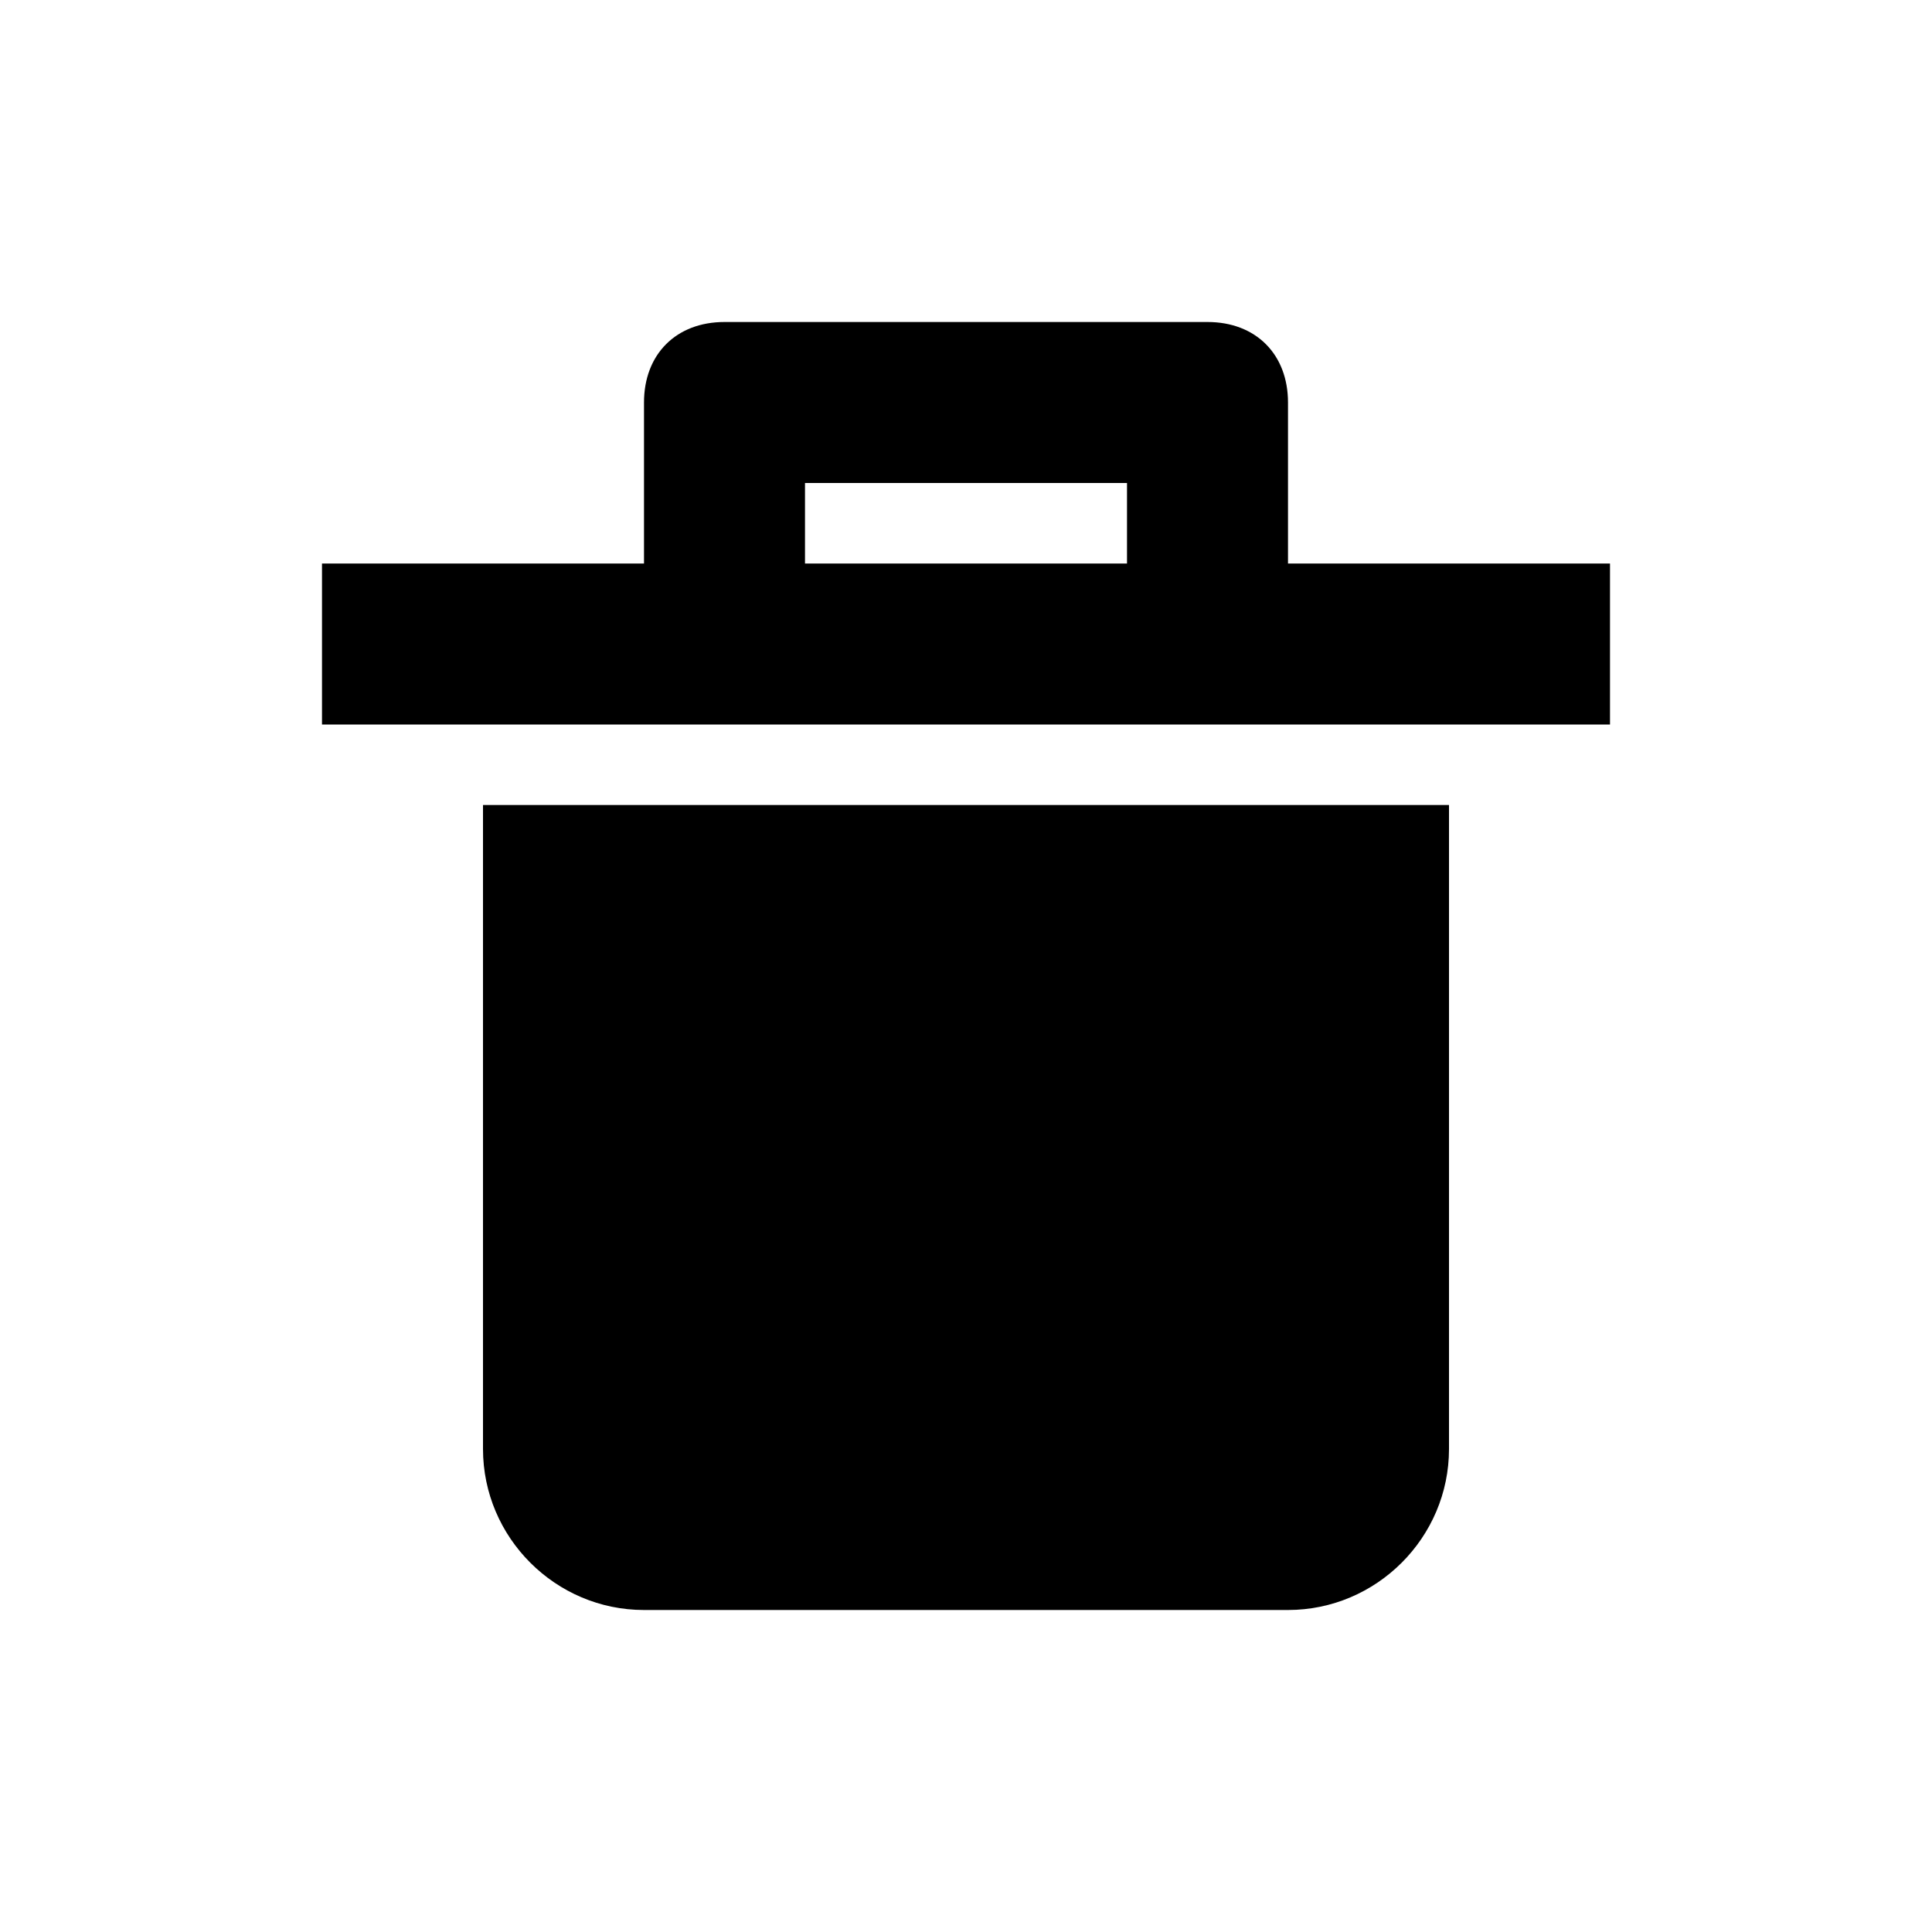
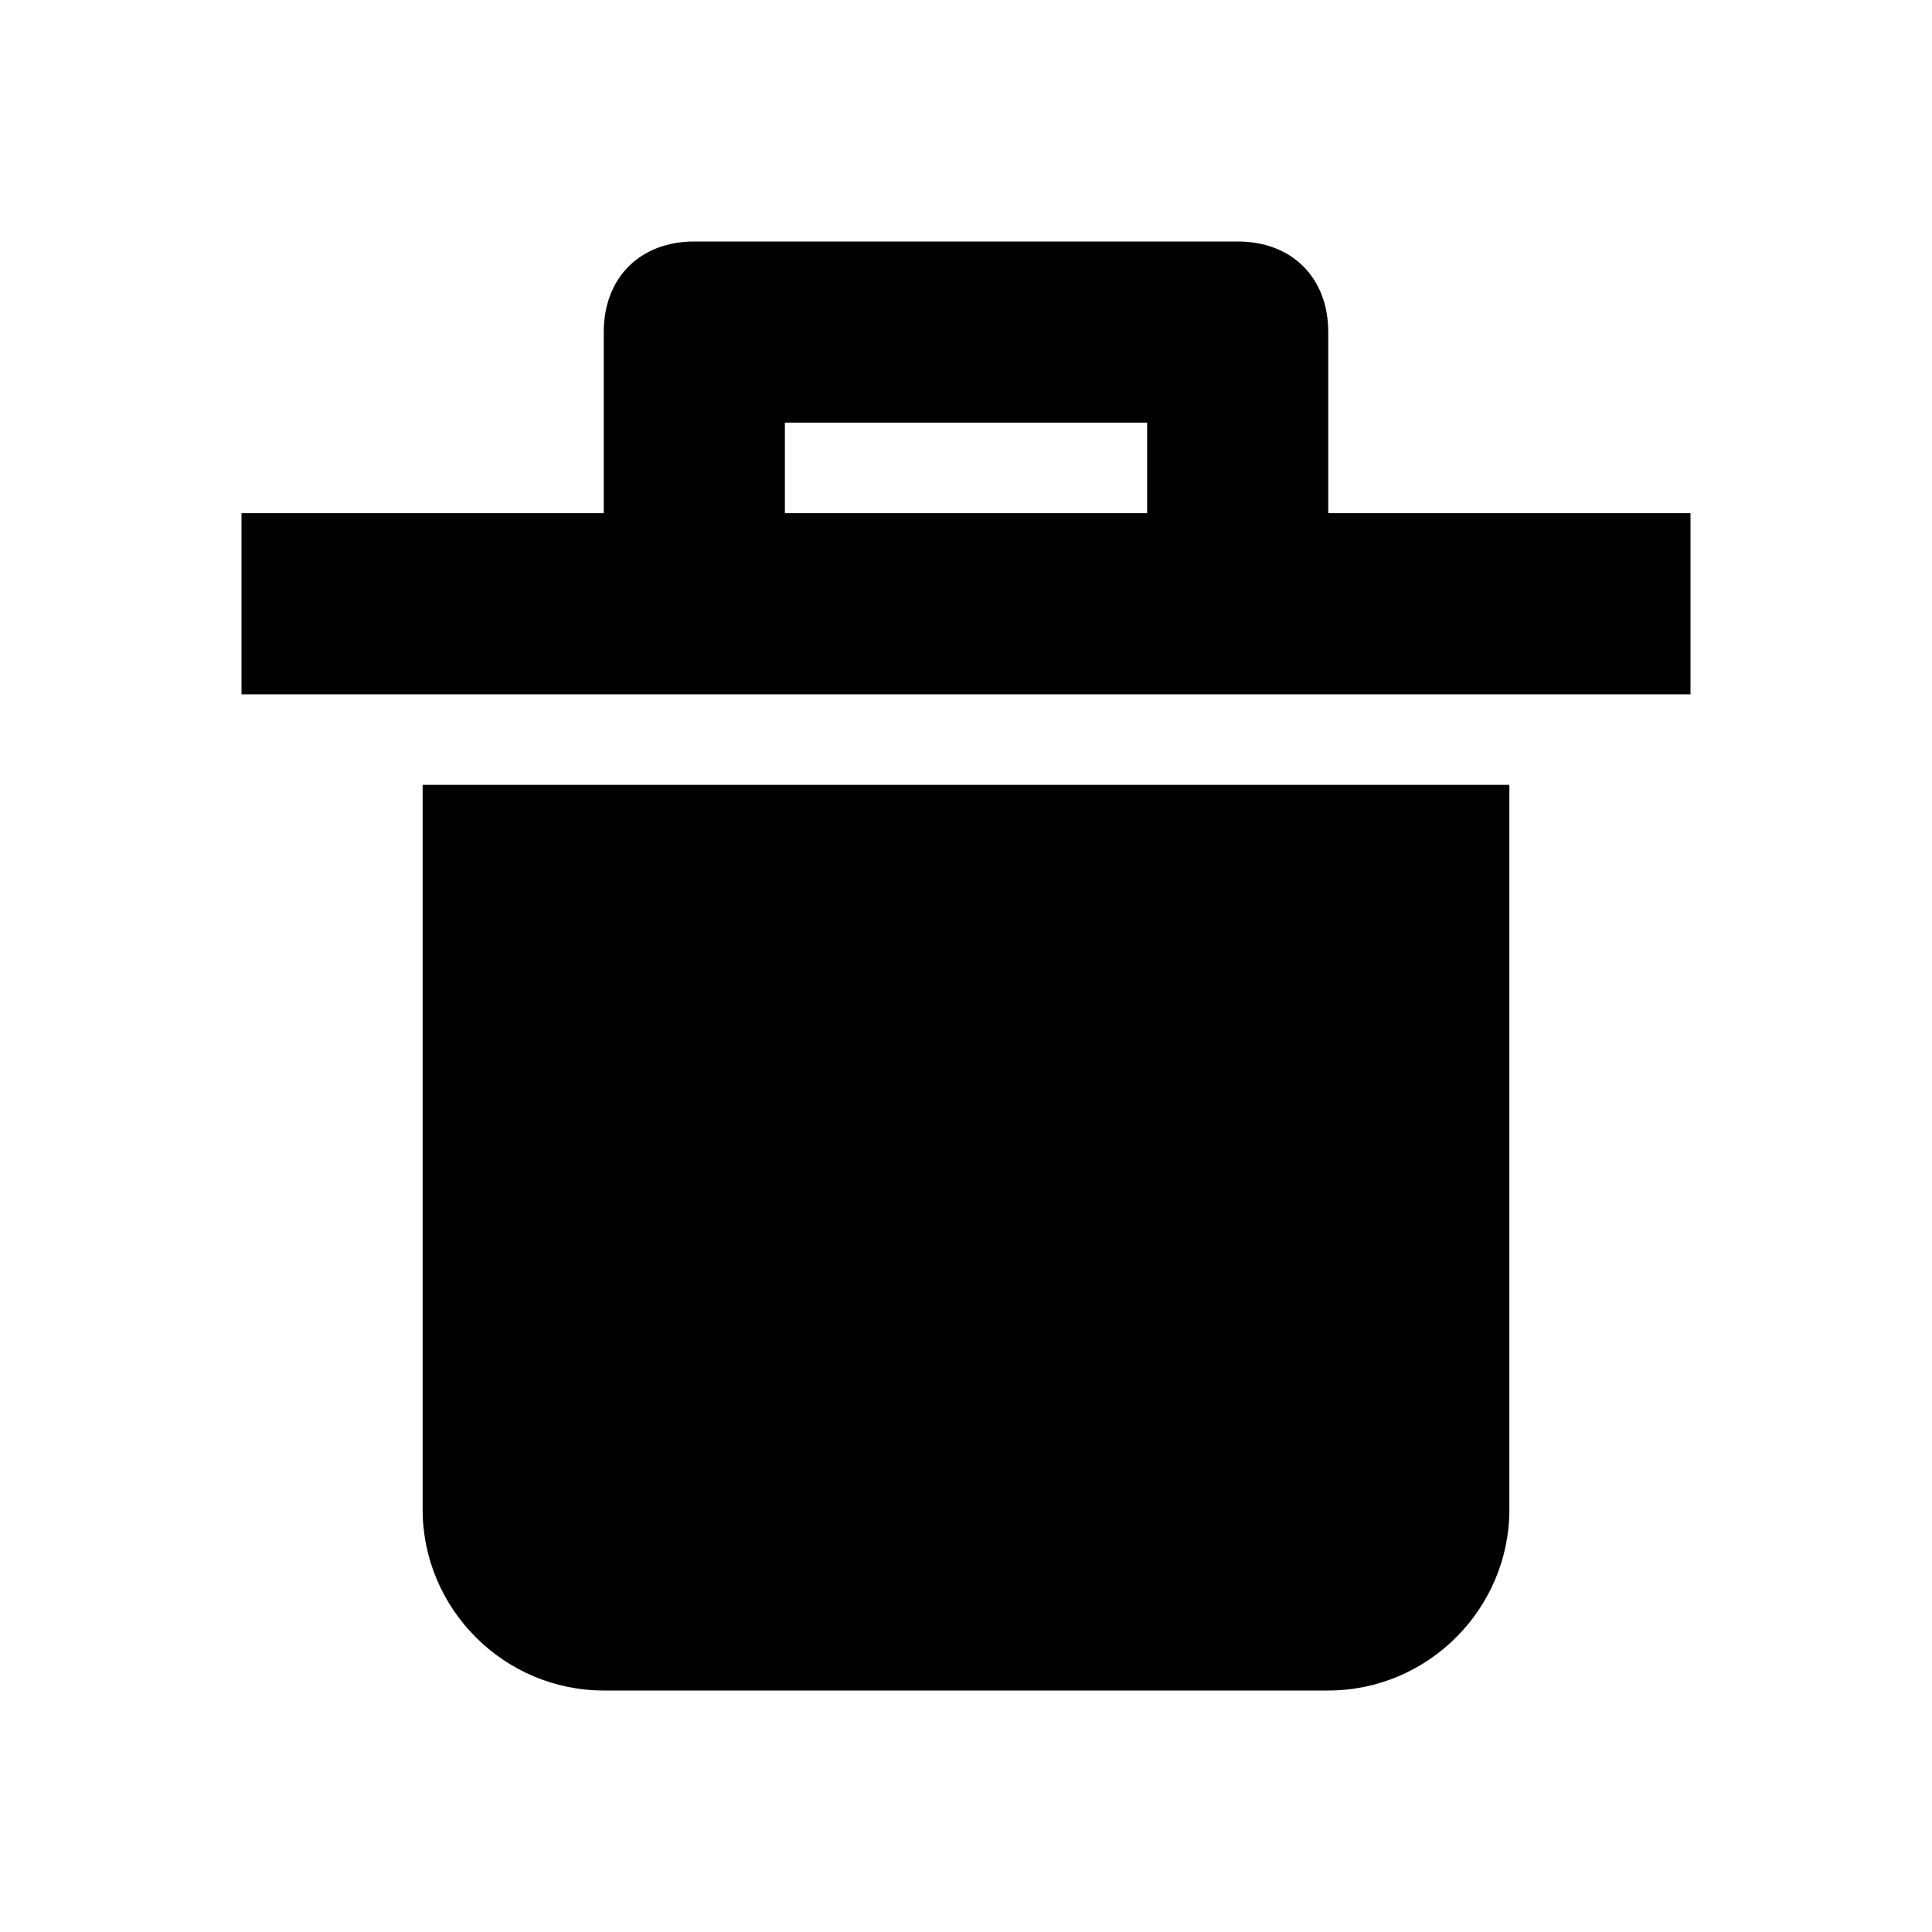
- <svg xmlns="http://www.w3.org/2000/svg" width="24" height="24" viewBox="0 0 24 24">
-   <path fill="currentColor" fill-rule="evenodd" d="M6 10h12v8c0 1.1-.9 2-2 2H8c-1.1 0-2-.9-2-2v-8zm10-3h4v2H4V7h4V5c0-.6.4-1 1-1h6c.6 0 1 .4 1 1v2zm-2 0V6h-4v1h4z" />
+ <svg xmlns="http://www.w3.org/2000/svg" width="24px" height="24px" viewBox="0 0 24 24" version="1.1">
+   <g id="Icon/trash-can" stroke="none" stroke-width="1" fill="none" fill-rule="evenodd">
+     <g id="trash-can" transform="translate(3, 3)" fill="#000000">
+       <path d="M2.25,6.75 L15.75,6.75 L15.75,15.75 C15.75,16.988 14.738,18 13.5,18 L4.5,18 C3.263,18 2.25,16.988 2.25,15.75 L2.25,6.75 Z M13.5,3.375 L18,3.375 L18,5.625 L0,5.625 L0,3.375 L4.5,3.375 L4.5,1.125 C4.5,0.45 4.95,0 5.625,0 L12.375,0 C13.05,0 13.5,0.45 13.5,1.125 L13.5,3.375 Z M11.25,3.375 L11.25,2.25 L6.75,2.25 L6.75,3.375 L11.25,3.375 Z" id="Shape" />
+     </g>
+   </g>
</svg>
